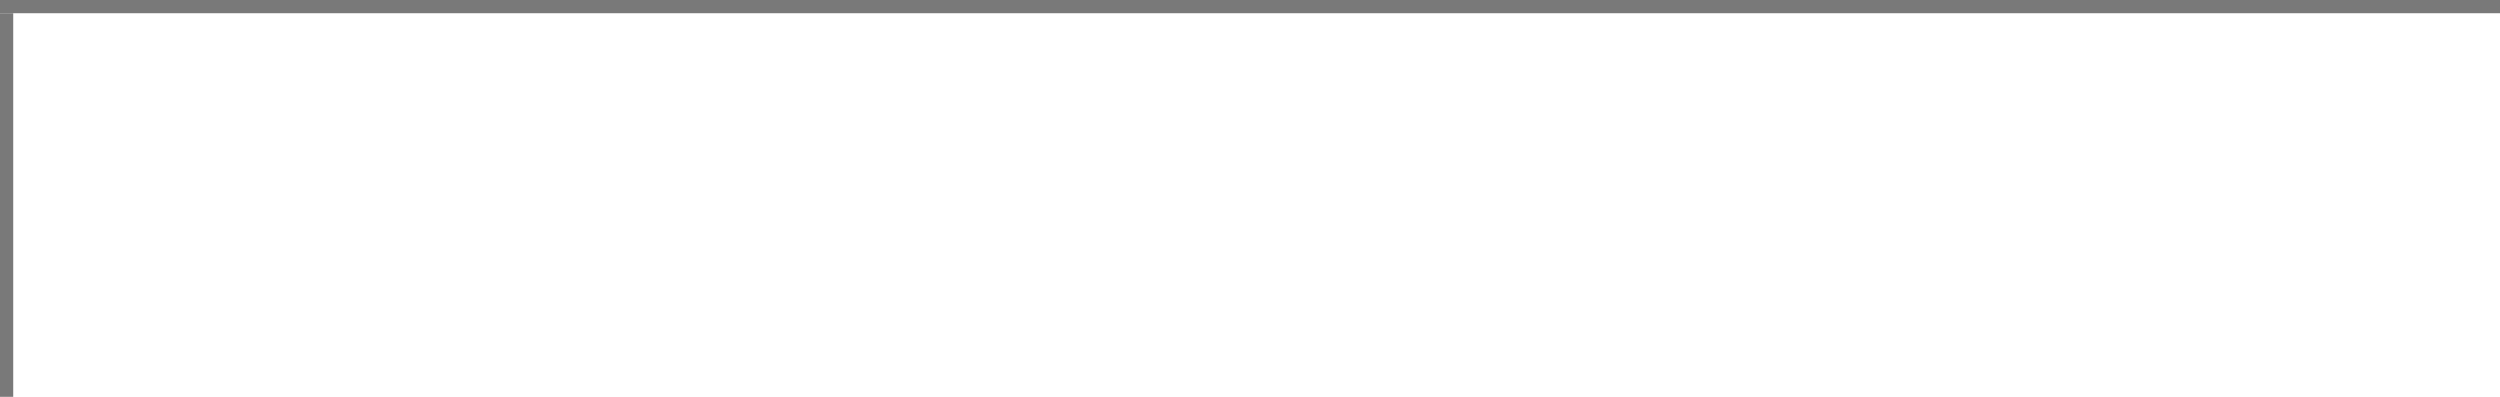
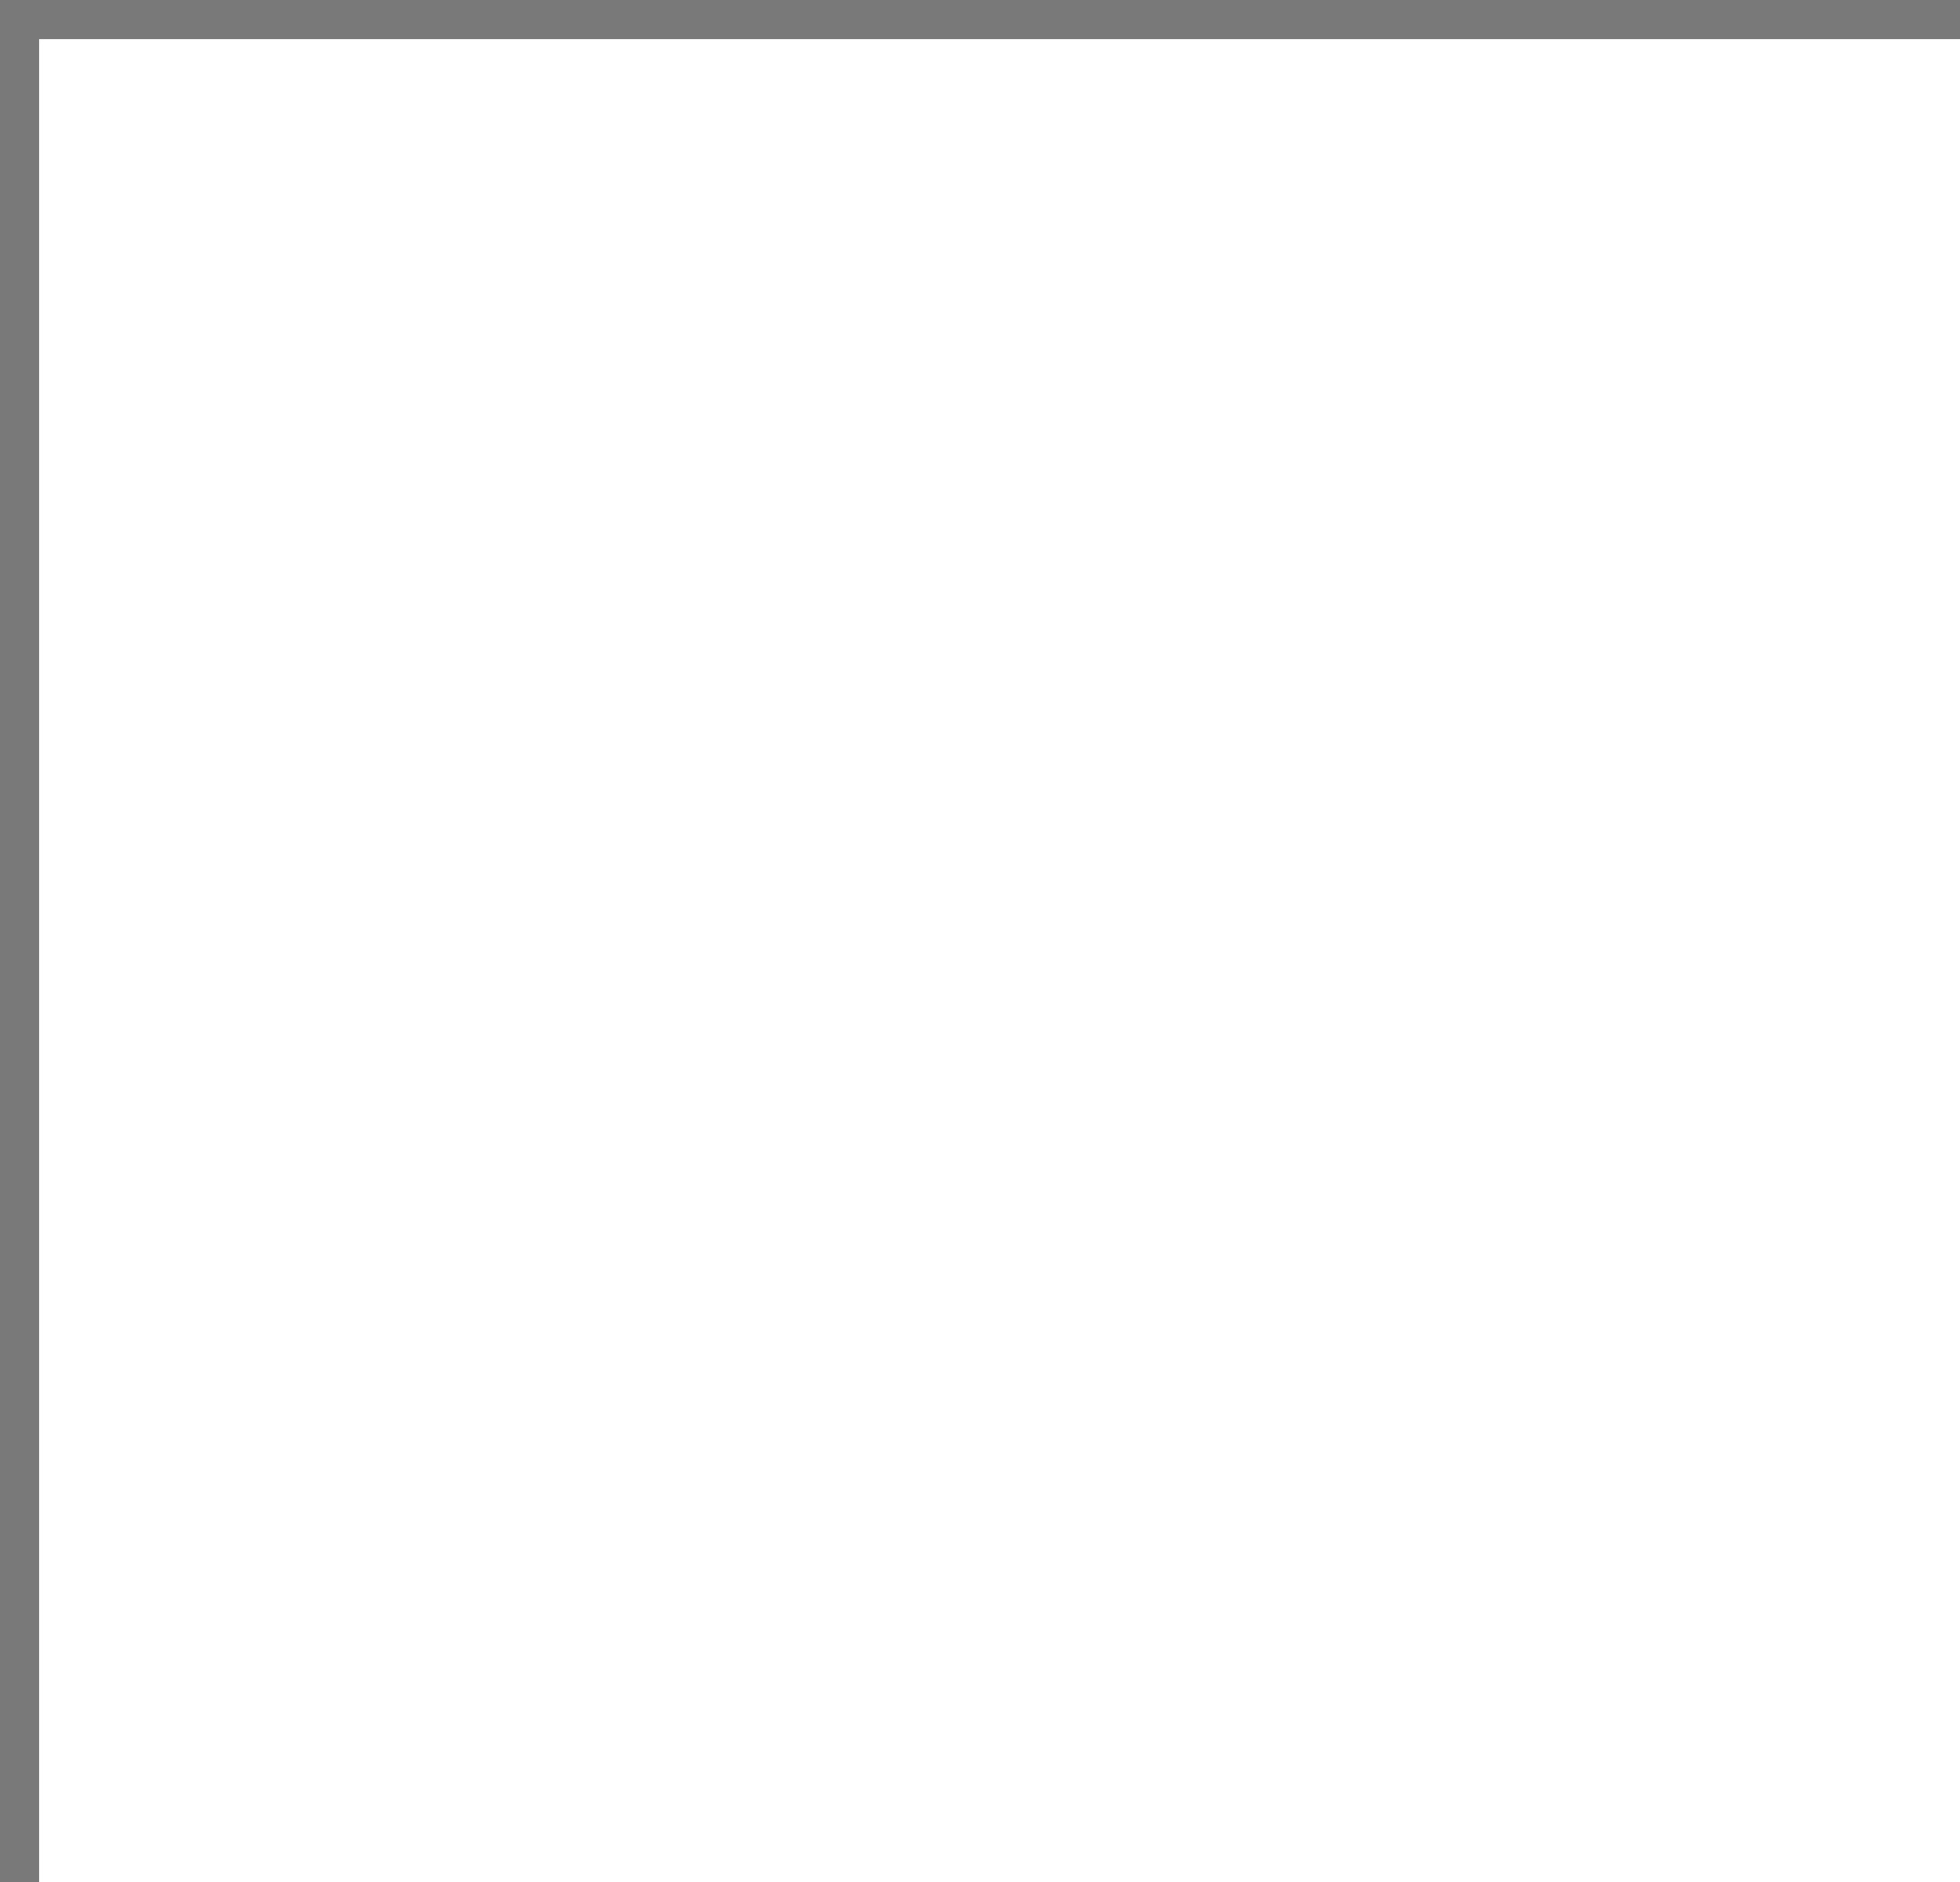
- <svg xmlns="http://www.w3.org/2000/svg" version="1.1" width="189px" height="30px" viewBox="352 366 189 30">
-   <path d="M 1 1  L 189 1  L 189 30  L 1 30  L 1 1  Z " fill-rule="nonzero" fill="rgba(255, 255, 255, 1)" stroke="none" transform="matrix(1 0 0 1 352 366 )" class="fill" />
-   <path d="M 0.5 1  L 0.5 30  " stroke-width="1" stroke-dasharray="0" stroke="rgba(121, 121, 121, 1)" fill="none" transform="matrix(1 0 0 1 352 366 )" class="stroke" />
-   <path d="M 0 0.5  L 189 0.5  " stroke-width="1" stroke-dasharray="0" stroke="rgba(121, 121, 121, 1)" fill="none" transform="matrix(1 0 0 1 352 366 )" class="stroke" />
+ <svg xmlns="http://www.w3.org/2000/svg" version="1.1" width="50px" height="48px" viewBox="0 78 50 48">
+   <path d="M 1 1  L 50 1  L 50 48  L 1 48  L 1 1  Z " fill-rule="nonzero" fill="rgba(255, 255, 255, 1)" stroke="none" transform="matrix(1 0 0 1 0 78 )" class="fill" />
+   <path d="M 0.5 1  L 0.5 48  " stroke-width="1" stroke-dasharray="0" stroke="rgba(121, 121, 121, 1)" fill="none" transform="matrix(1 0 0 1 0 78 )" class="stroke" />
+   <path d="M 0 0.5  L 50 0.5  " stroke-width="1" stroke-dasharray="0" stroke="rgba(121, 121, 121, 1)" fill="none" transform="matrix(1 0 0 1 0 78 )" class="stroke" />
</svg>
